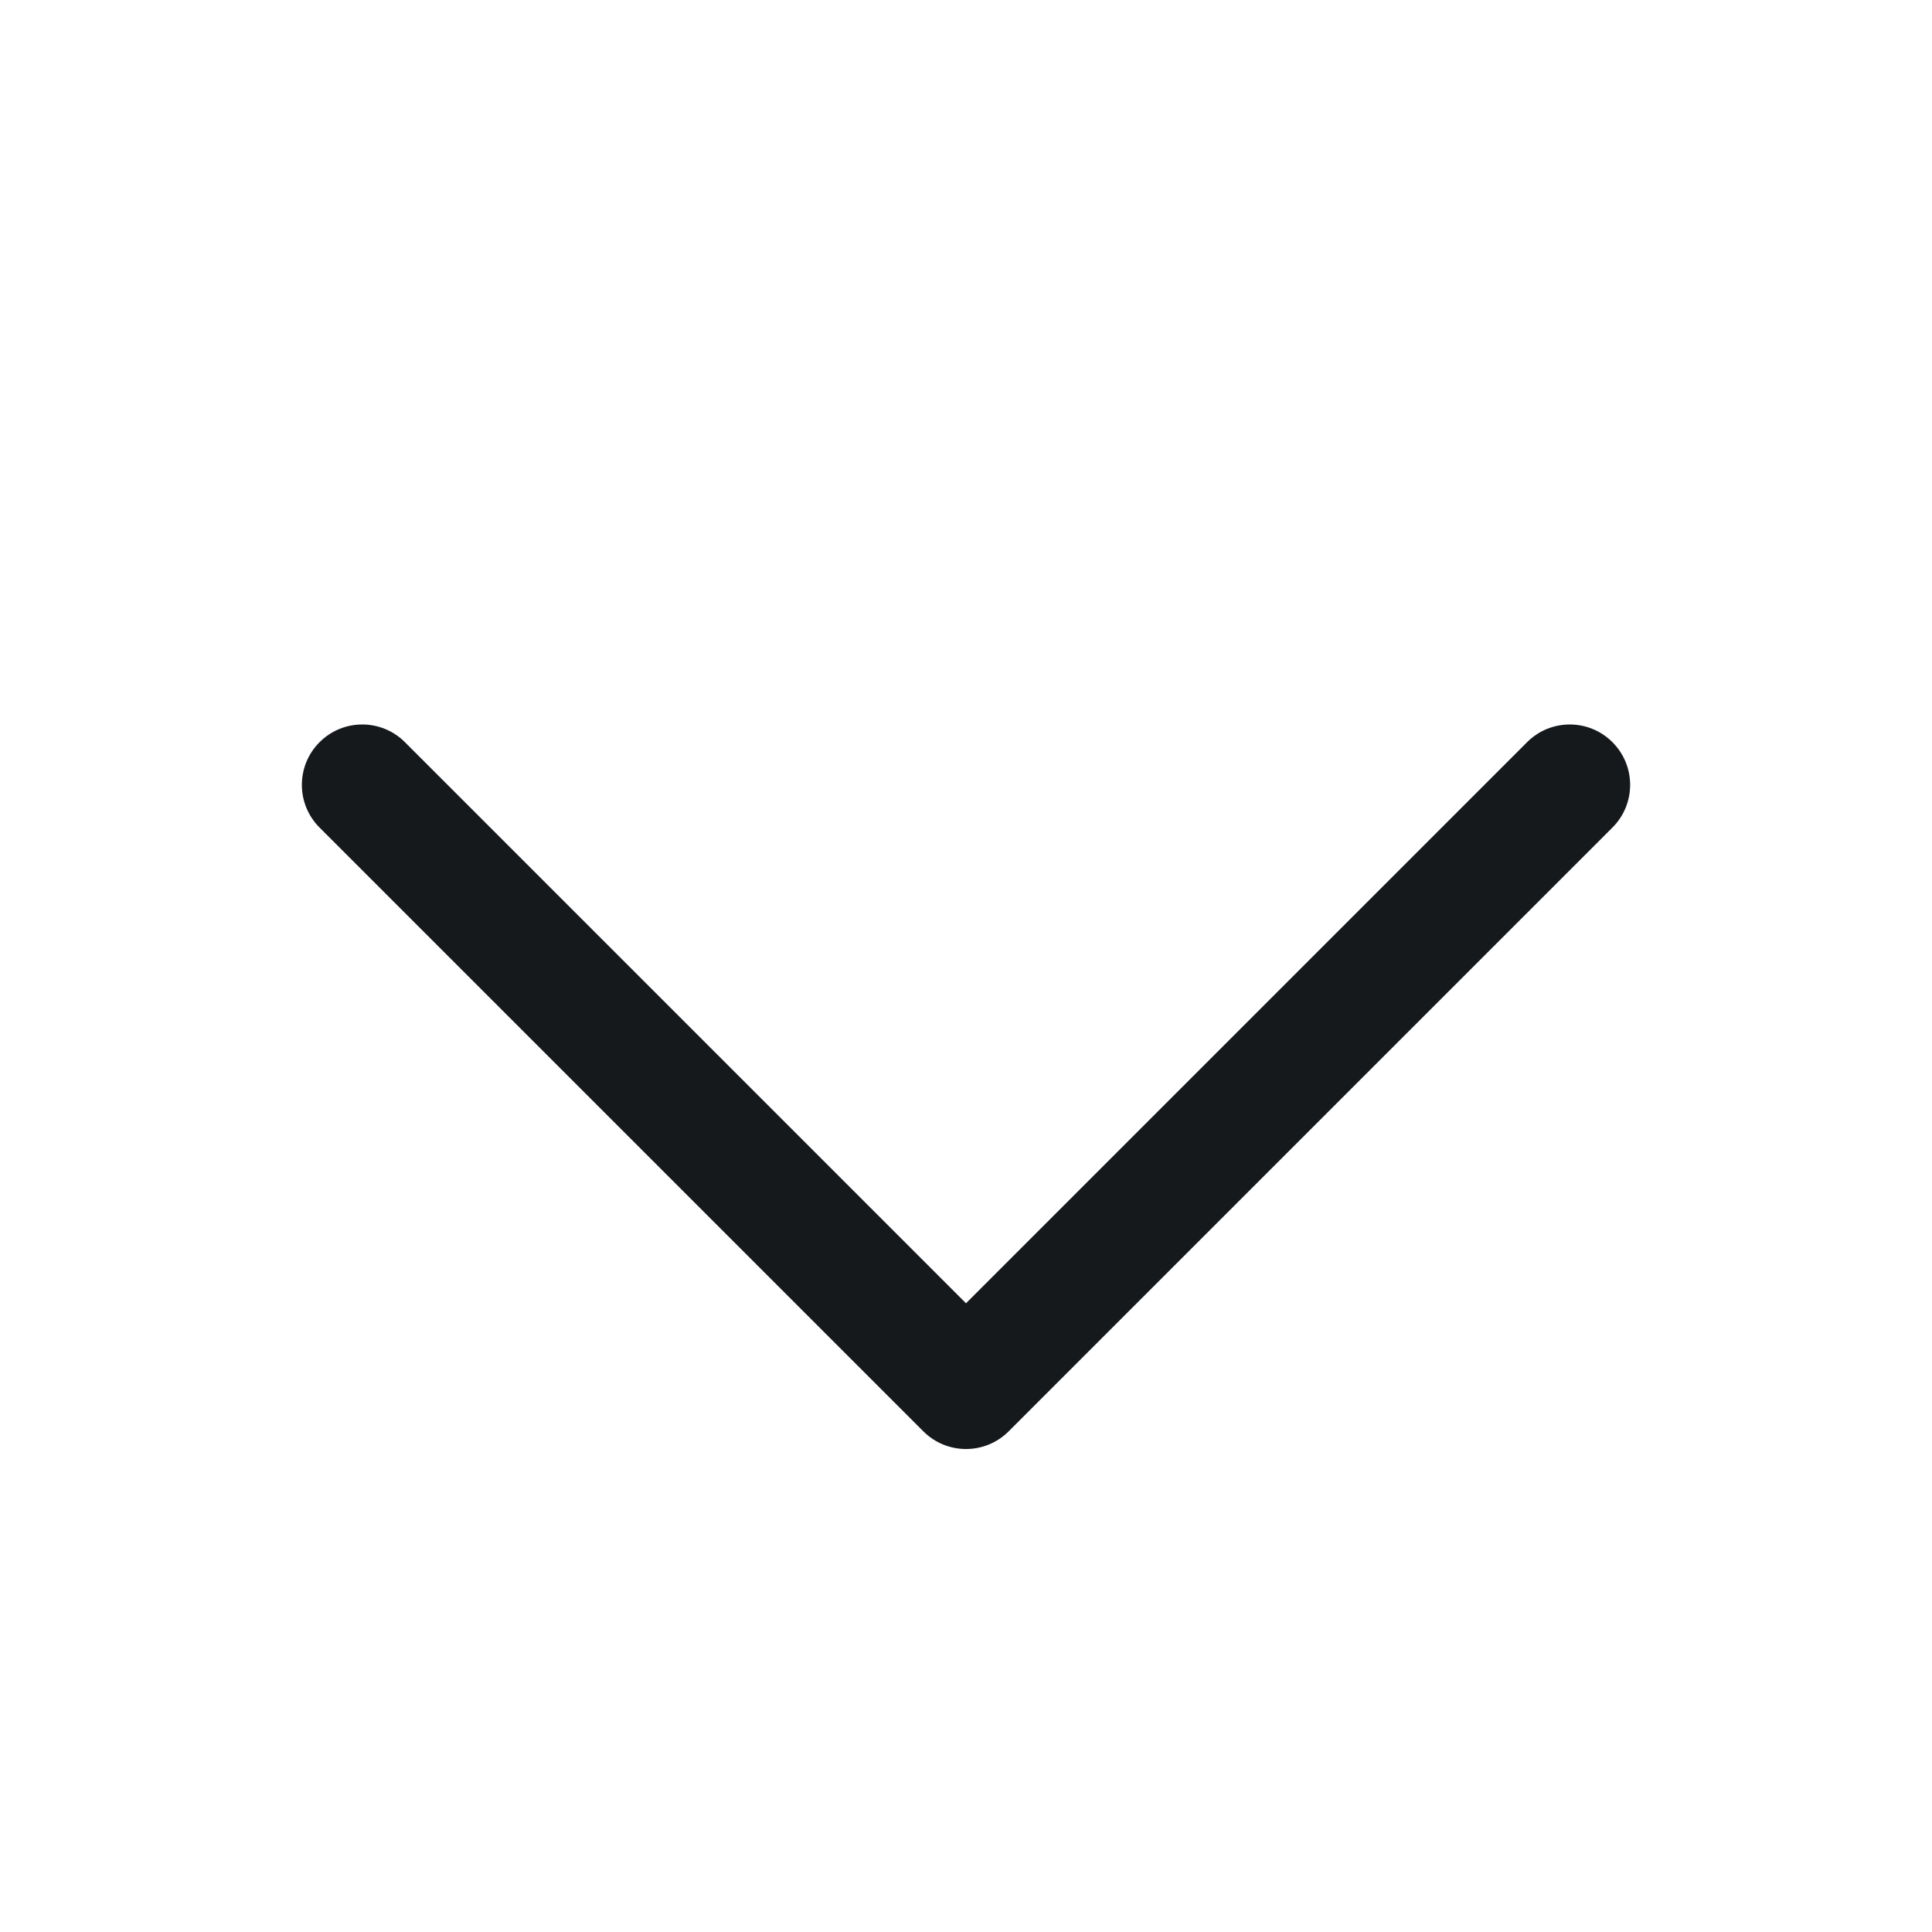
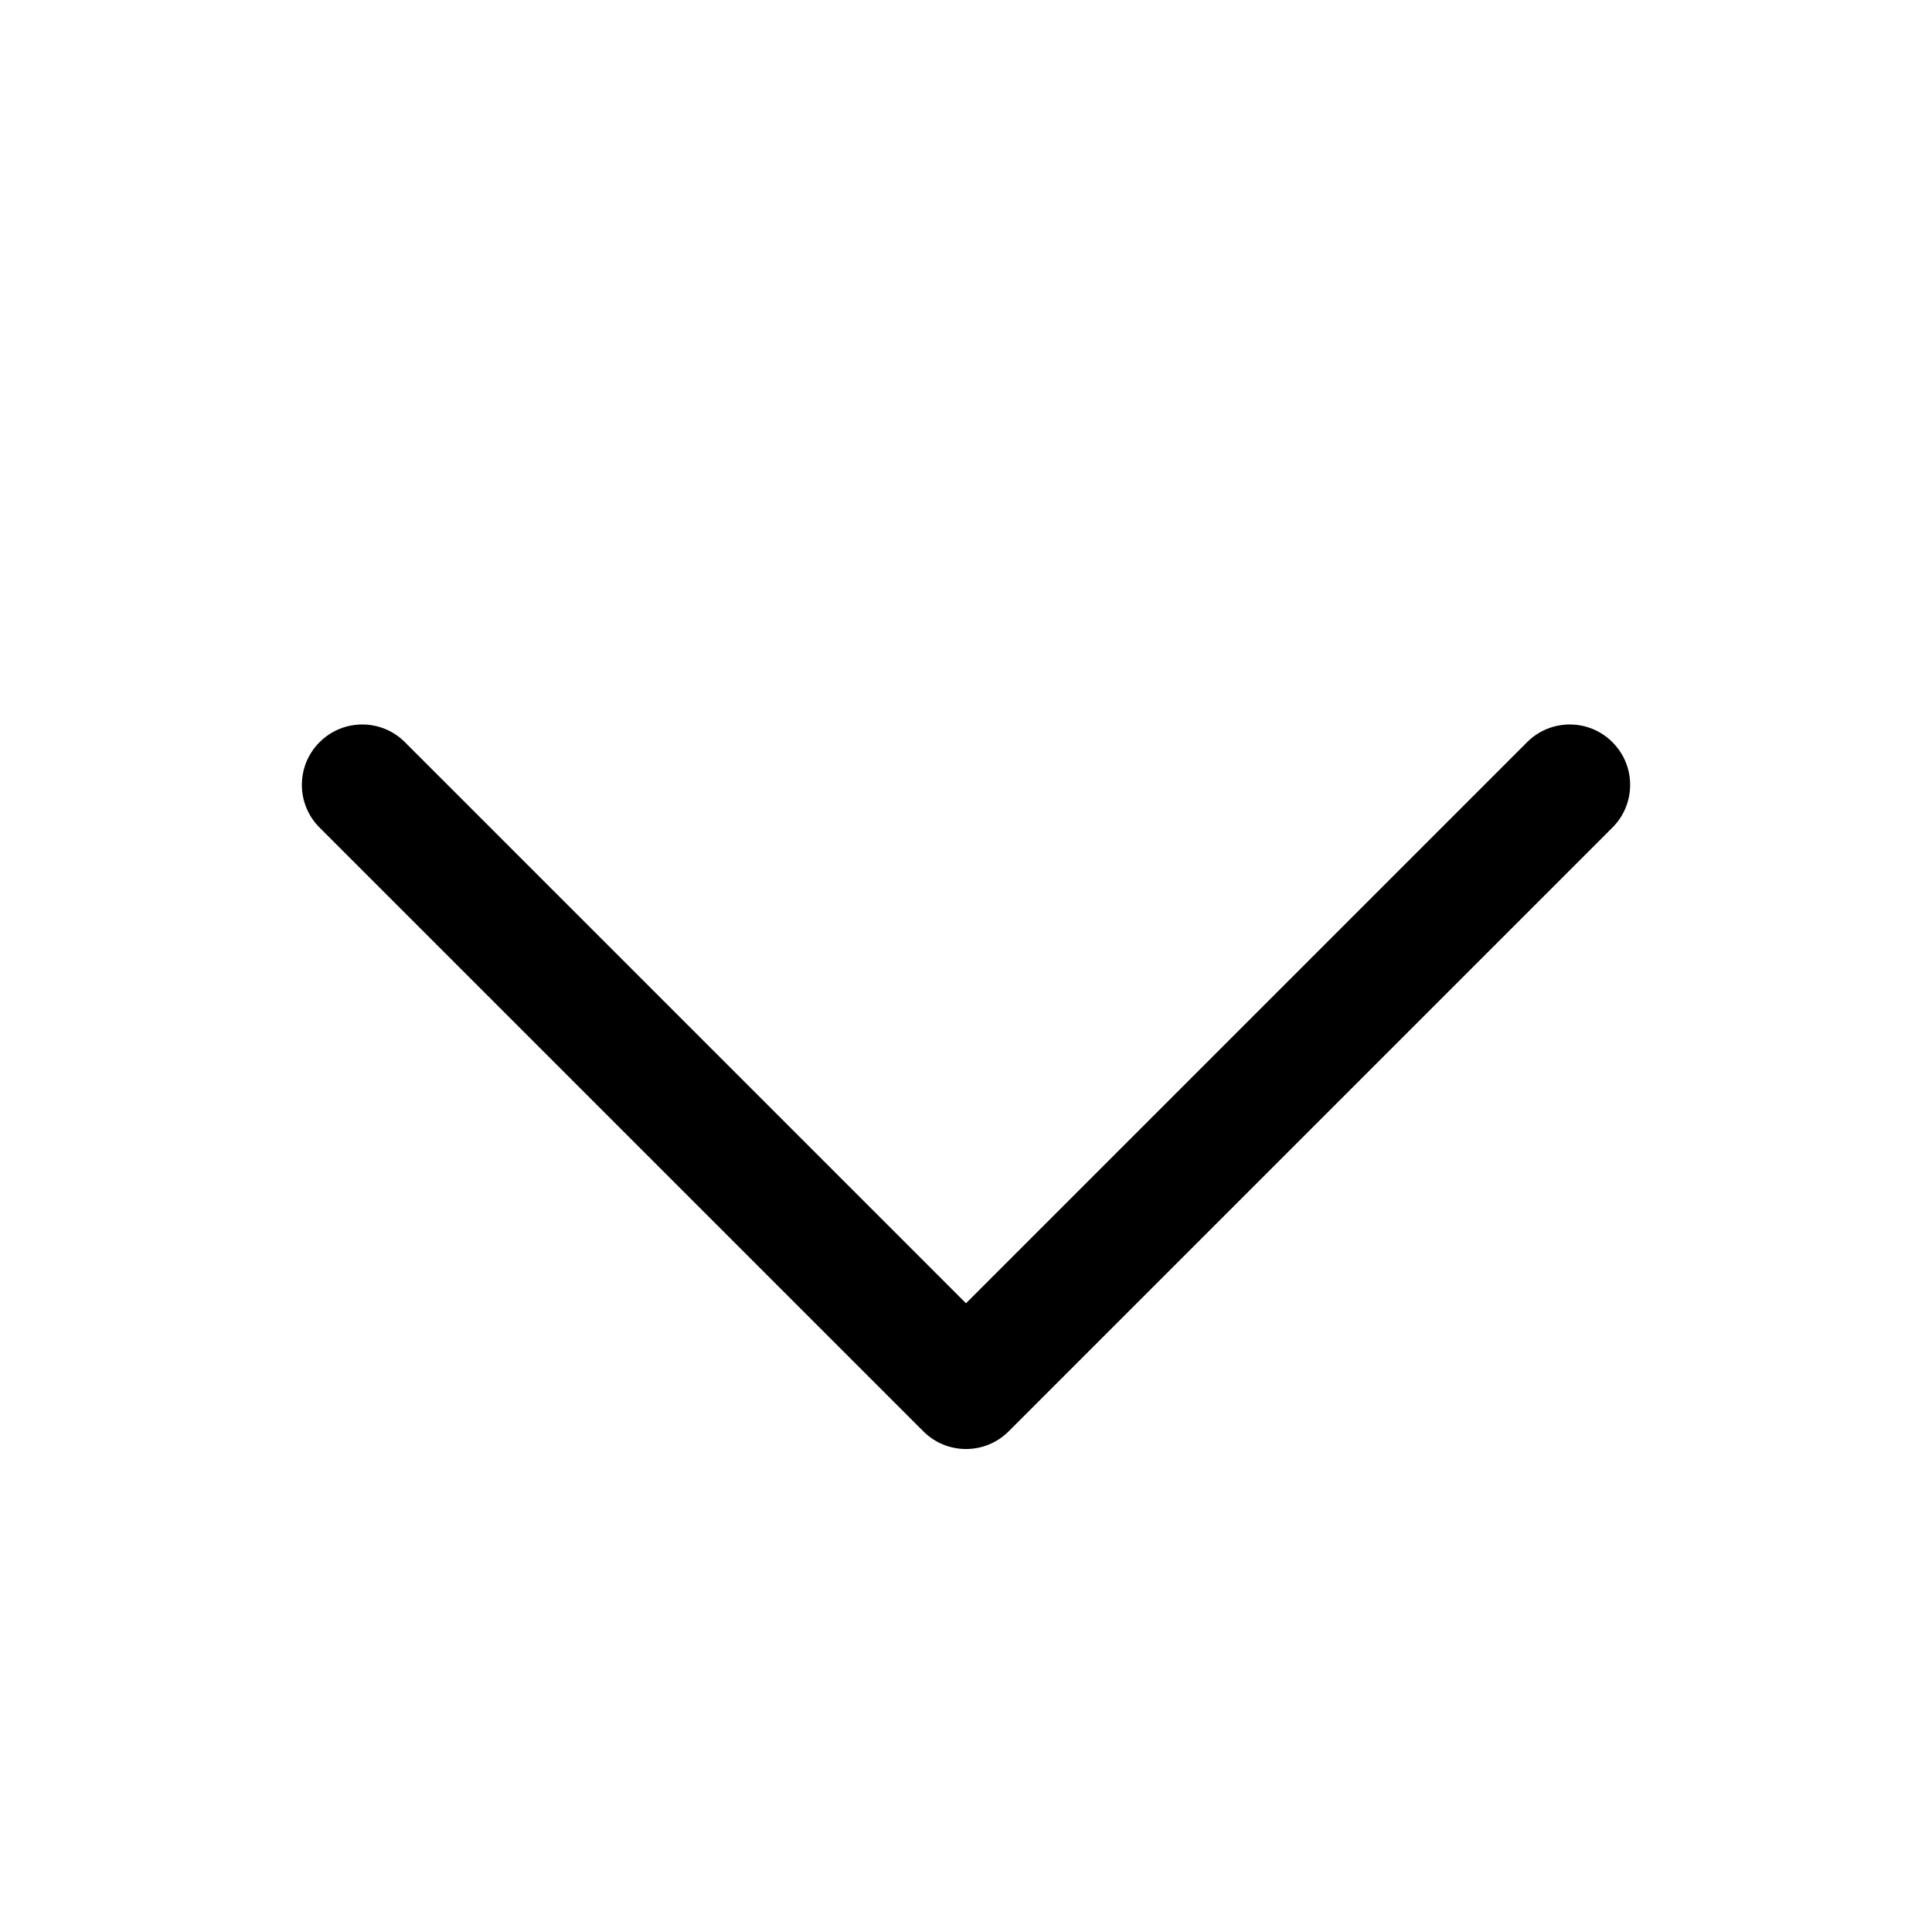
<svg xmlns="http://www.w3.org/2000/svg" width="32" height="32" viewBox="0 0 32 32" fill="none">
-   <path fill-rule="evenodd" clip-rule="evenodd" d="M26.707 12.293C26.317 11.902 25.683 11.902 25.293 12.293L16 21.586L6.707 12.293C6.317 11.902 5.683 11.902 5.293 12.293C4.902 12.683 4.902 13.317 5.293 13.707L15.293 23.707C15.683 24.098 16.317 24.098 16.707 23.707L26.707 13.707C27.098 13.317 27.098 12.683 26.707 12.293Z" fill="#16191C" />
+   <path fill-rule="evenodd" clip-rule="evenodd" d="M26.707 12.293C26.317 11.902 25.683 11.902 25.293 12.293L16 21.586L6.707 12.293C6.317 11.902 5.683 11.902 5.293 12.293C4.902 12.683 4.902 13.317 5.293 13.707L15.293 23.707C15.683 24.098 16.317 24.098 16.707 23.707L26.707 13.707C27.098 13.317 27.098 12.683 26.707 12.293Z" fill="currentColor" />
</svg>
